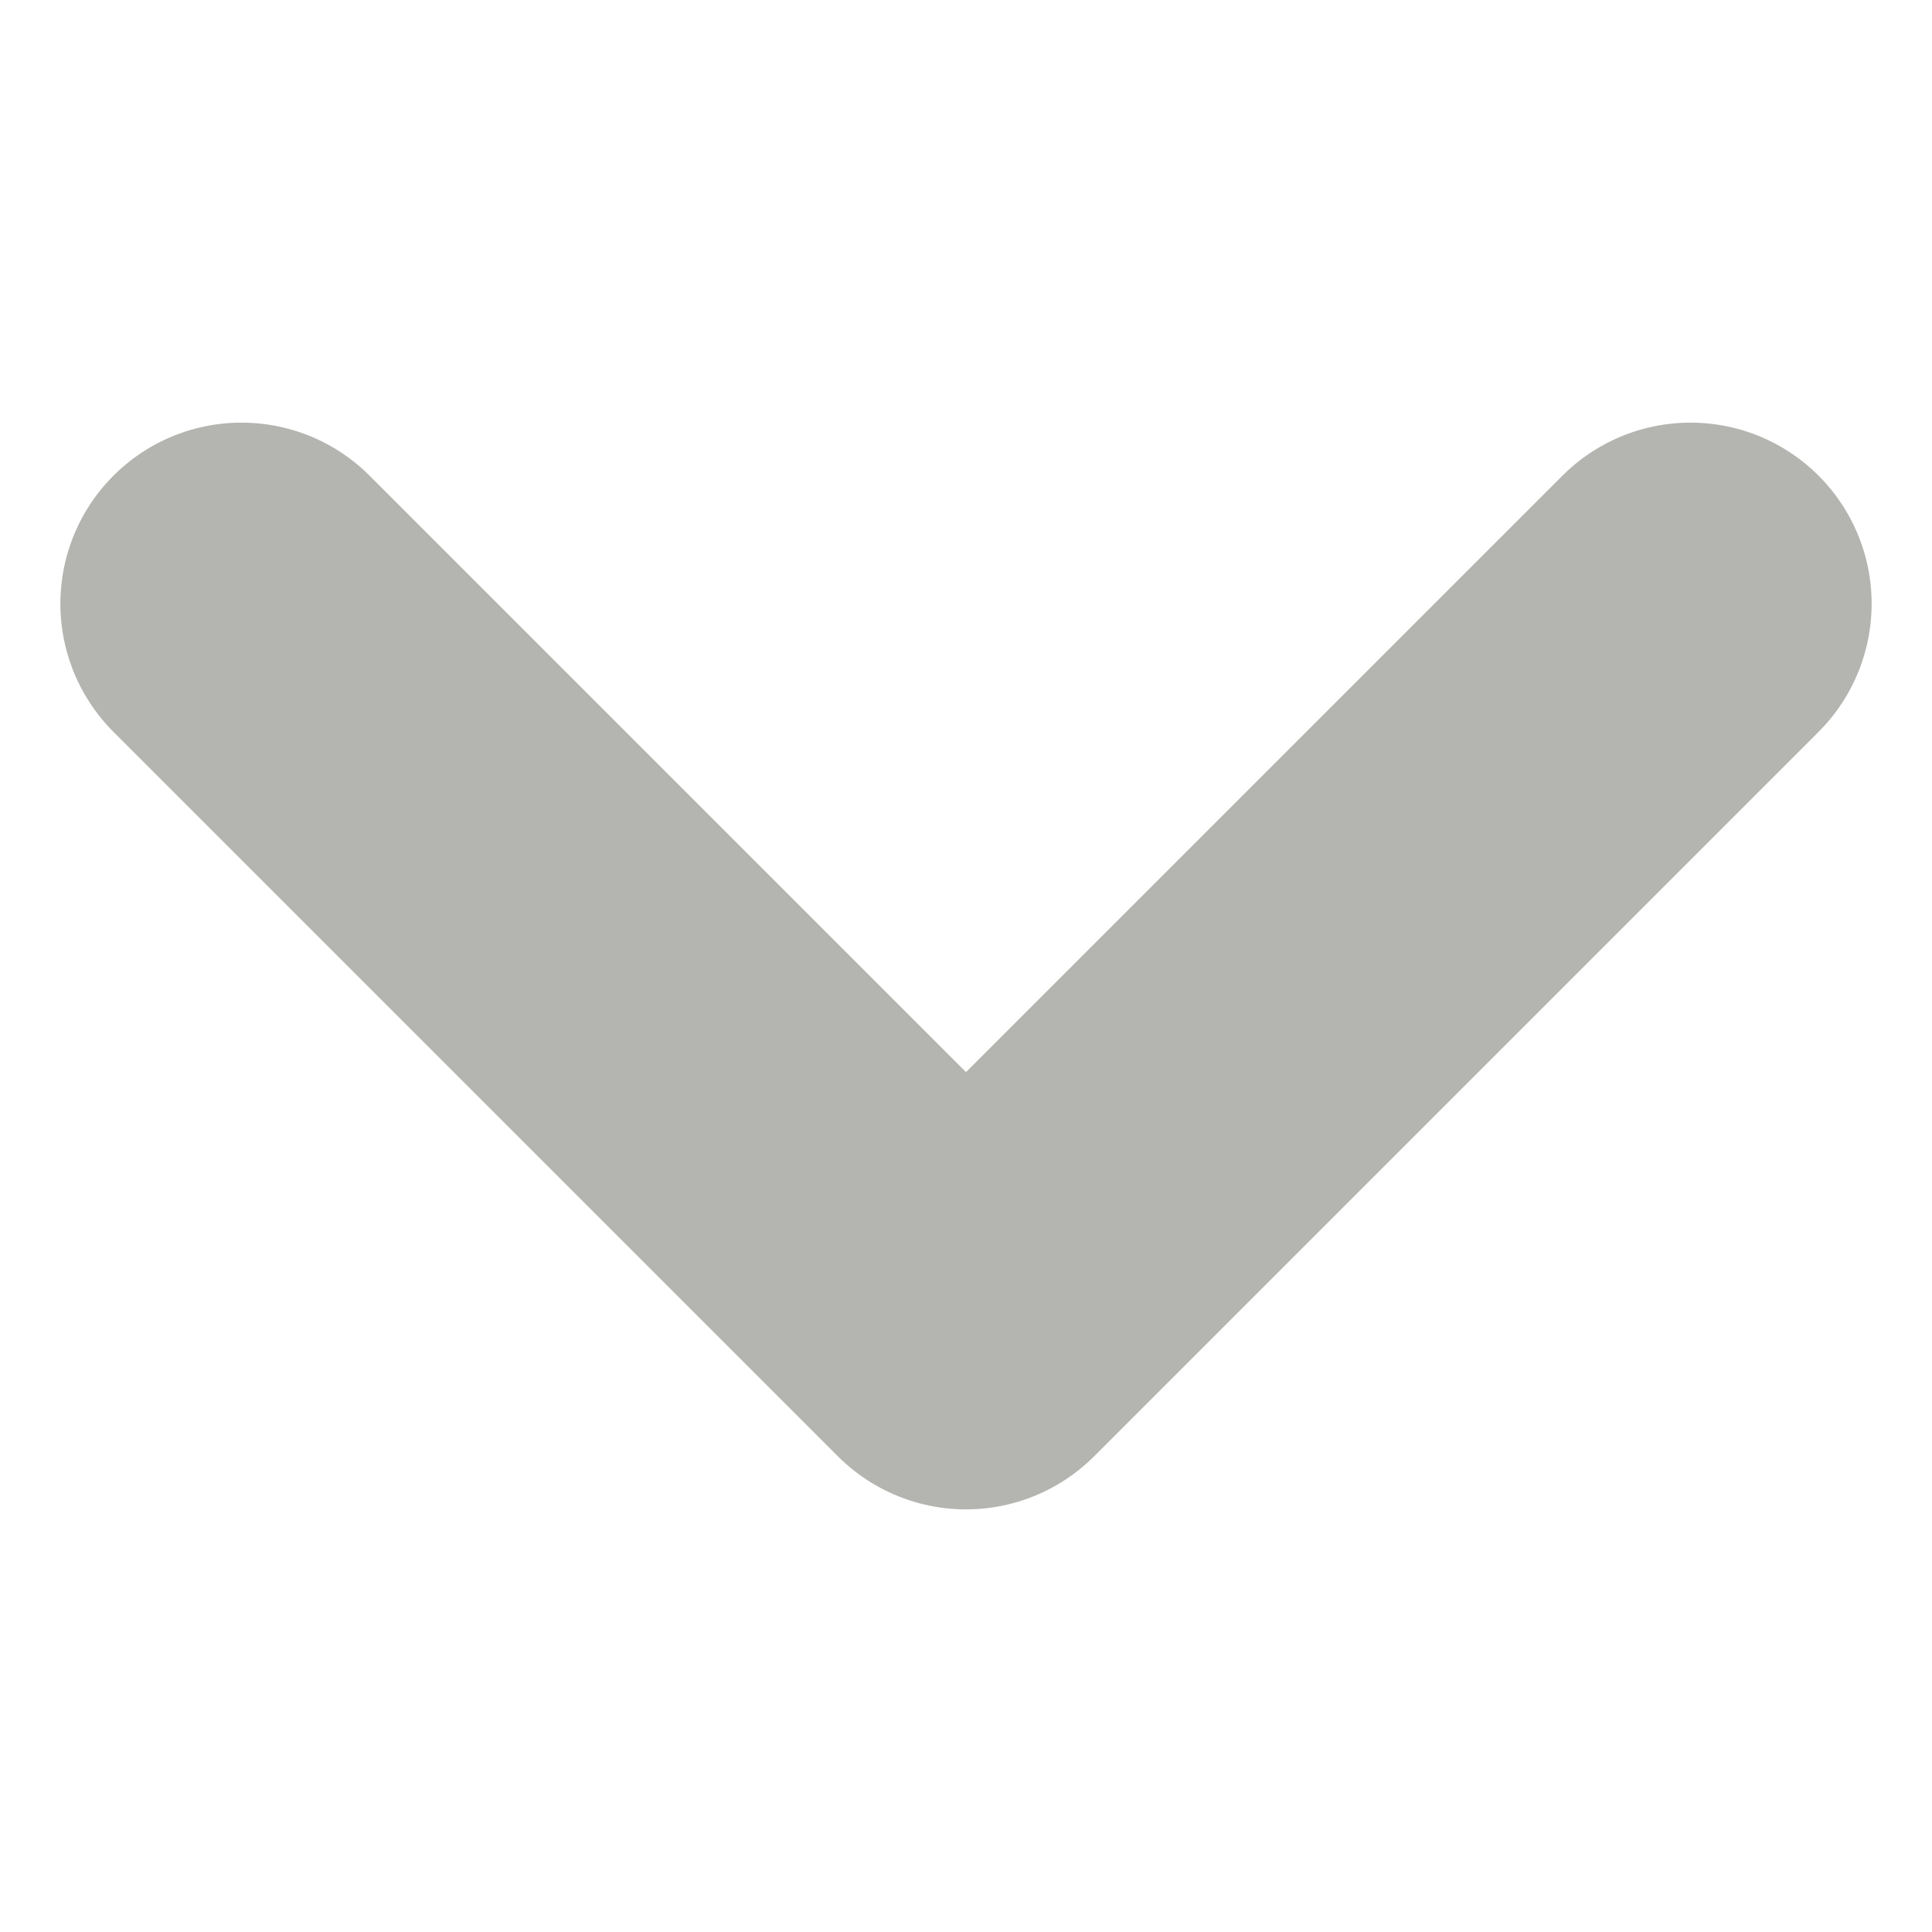
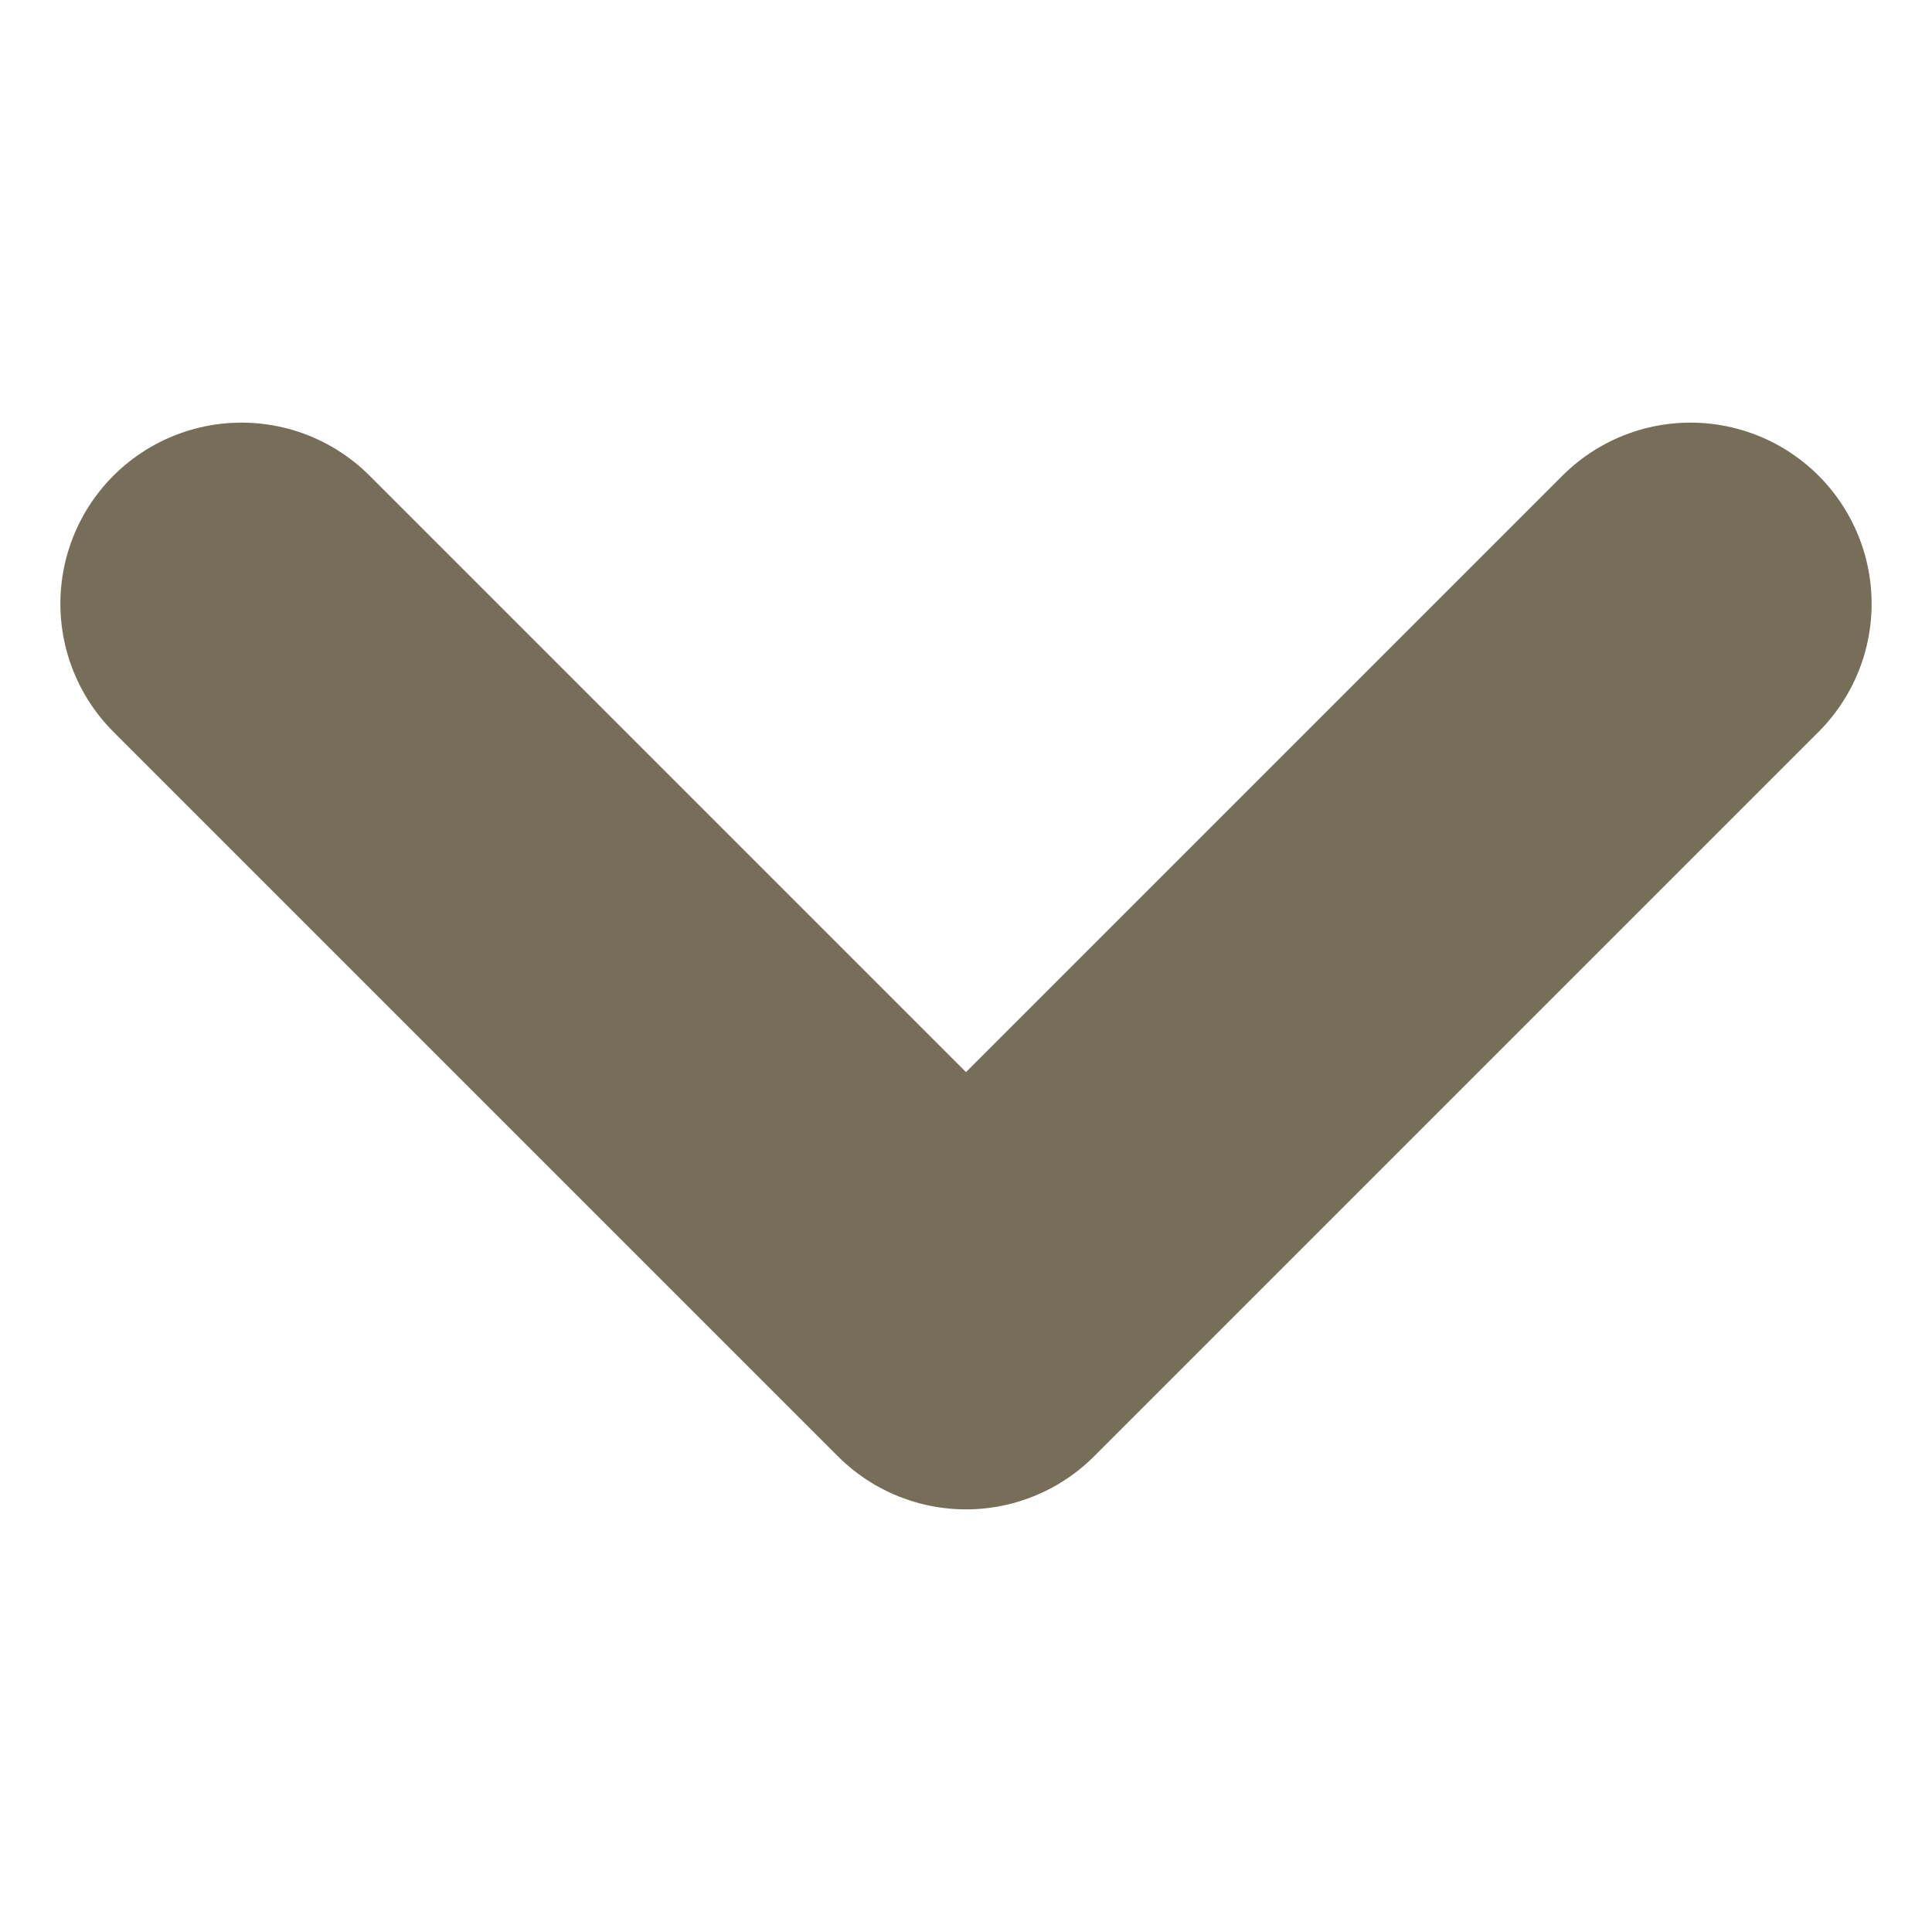
<svg xmlns="http://www.w3.org/2000/svg" width="8" height="8" viewBox="0 0 8 8" fill="none">
-   <path d="M7 2.5L4 5.5L1 2.5" stroke="#B4B4B0" stroke-width="1.5" stroke-linecap="round" stroke-linejoin="round" />
+   <path d="M7 2.5L4 5.5L1 2.5" stroke="#776E5A" stroke-width="1.5" stroke-linecap="round" stroke-linejoin="round" />
</svg>
